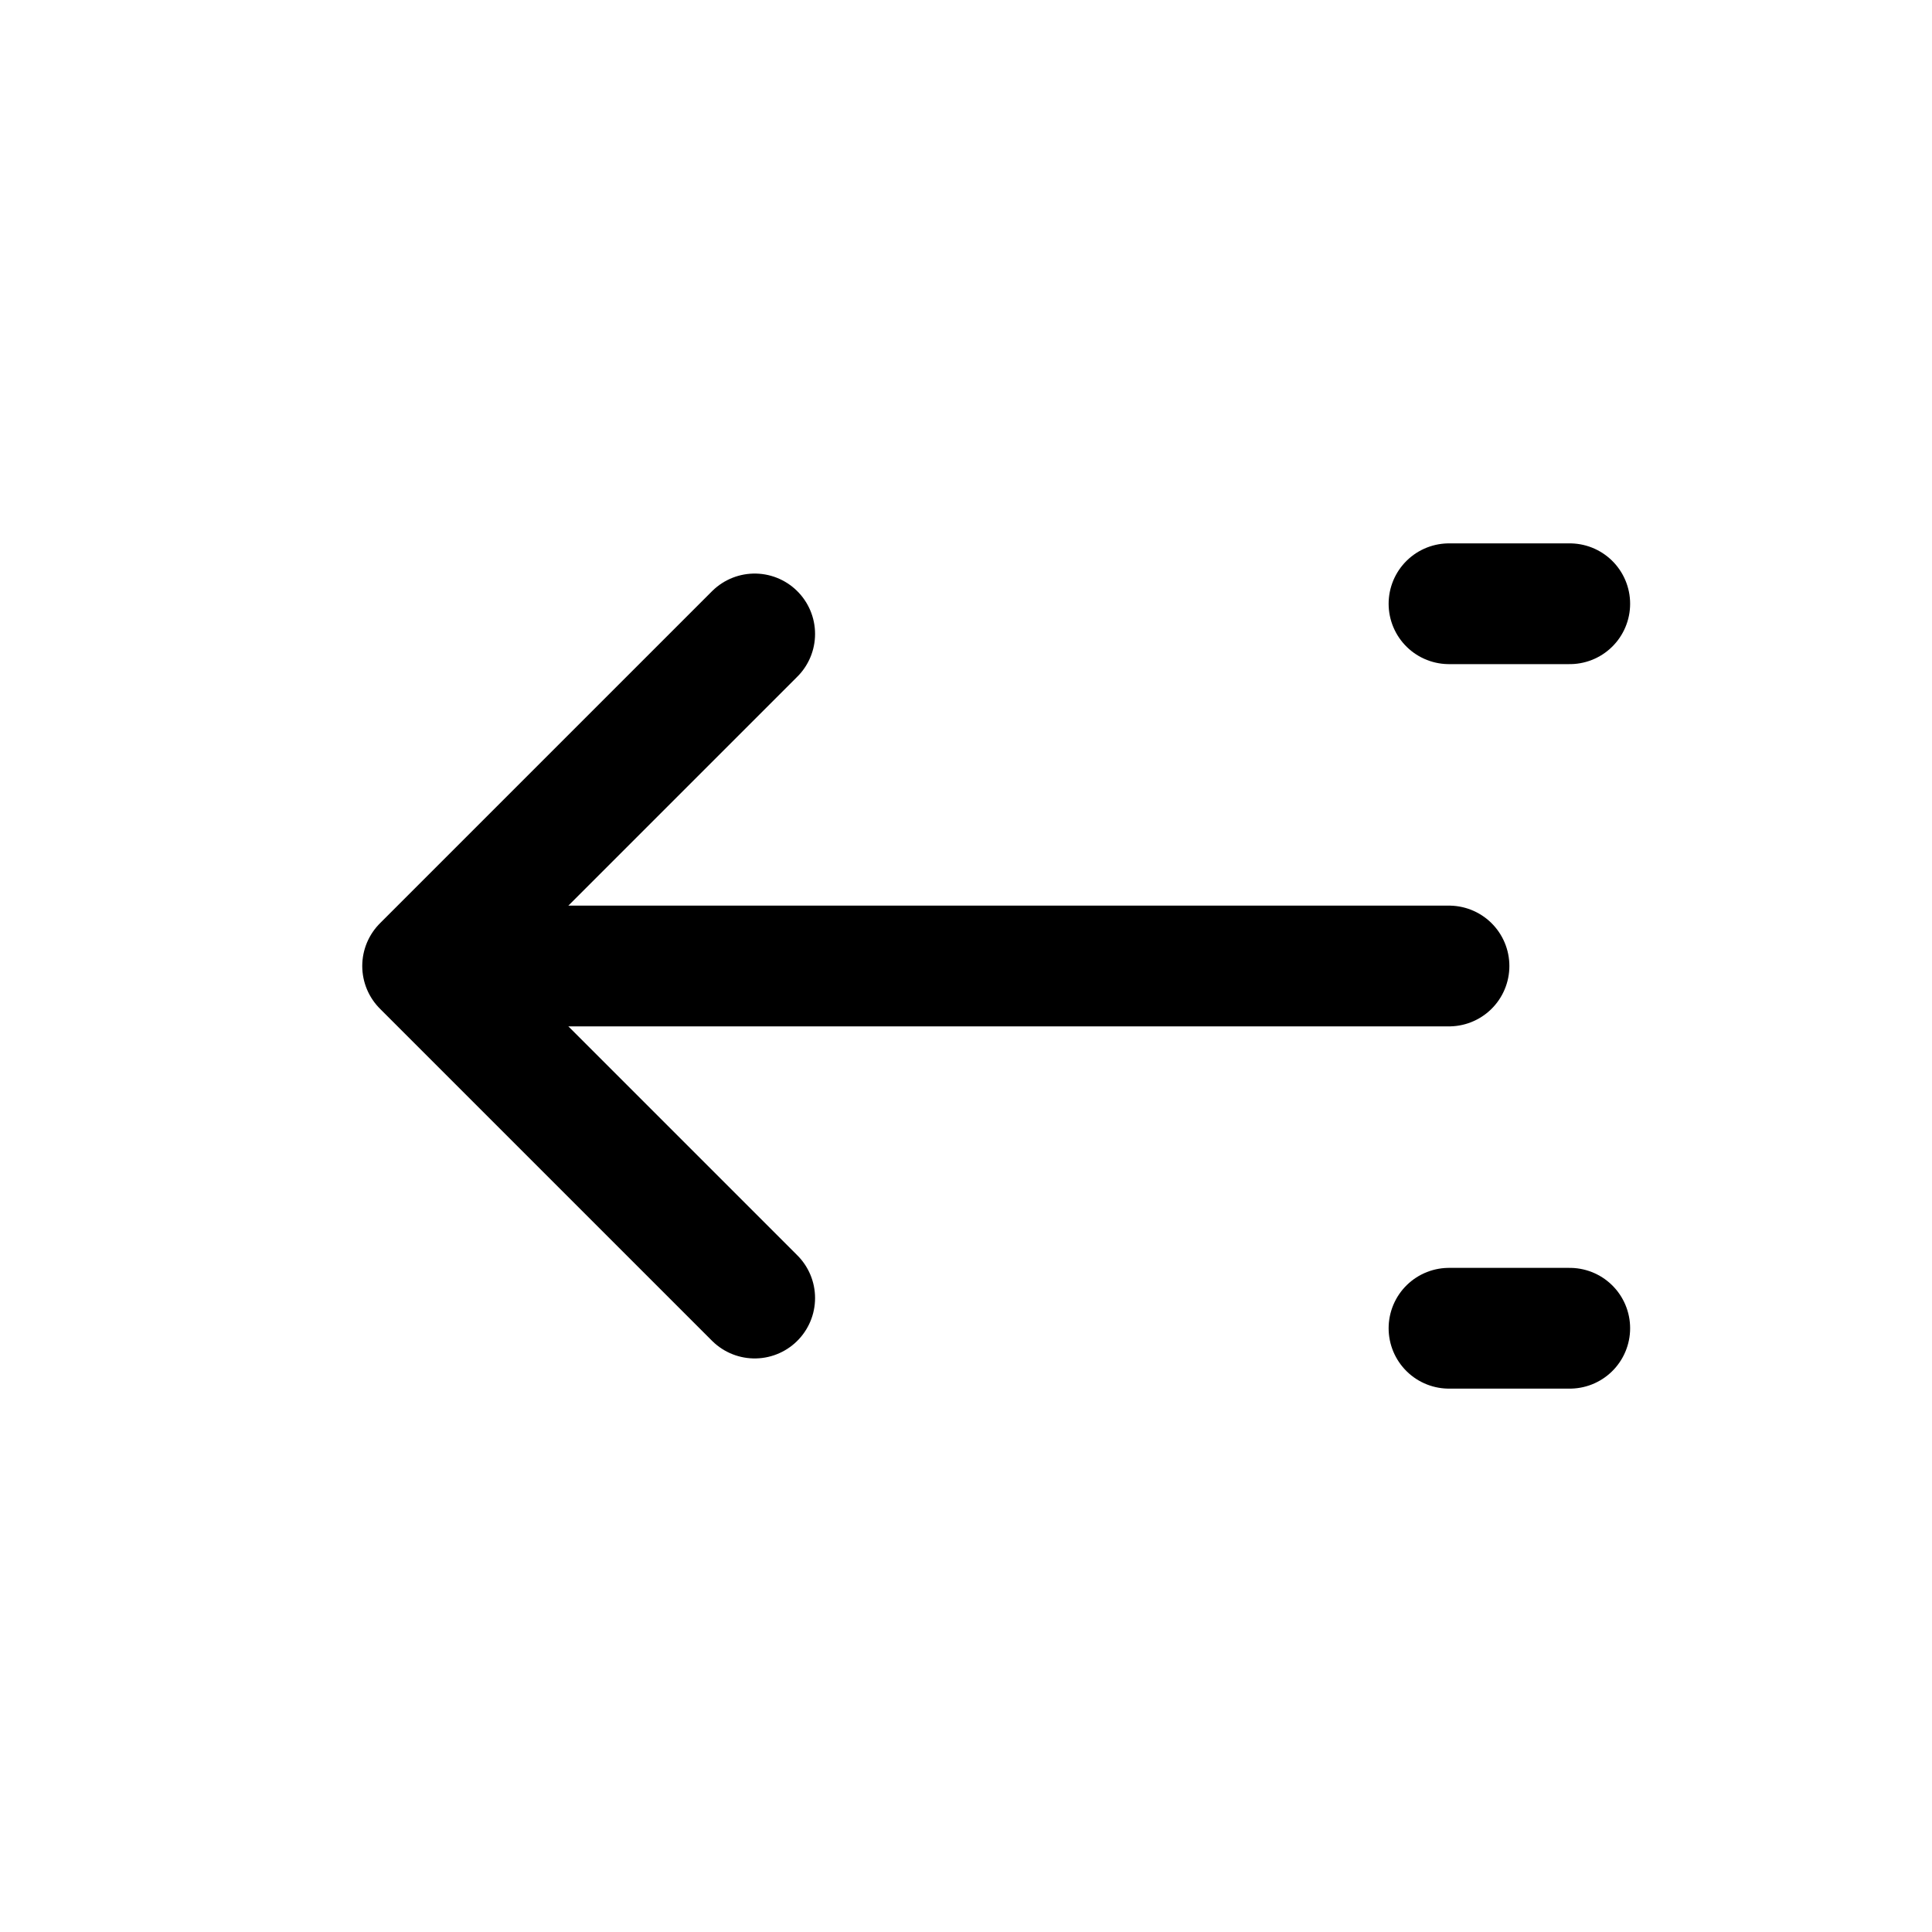
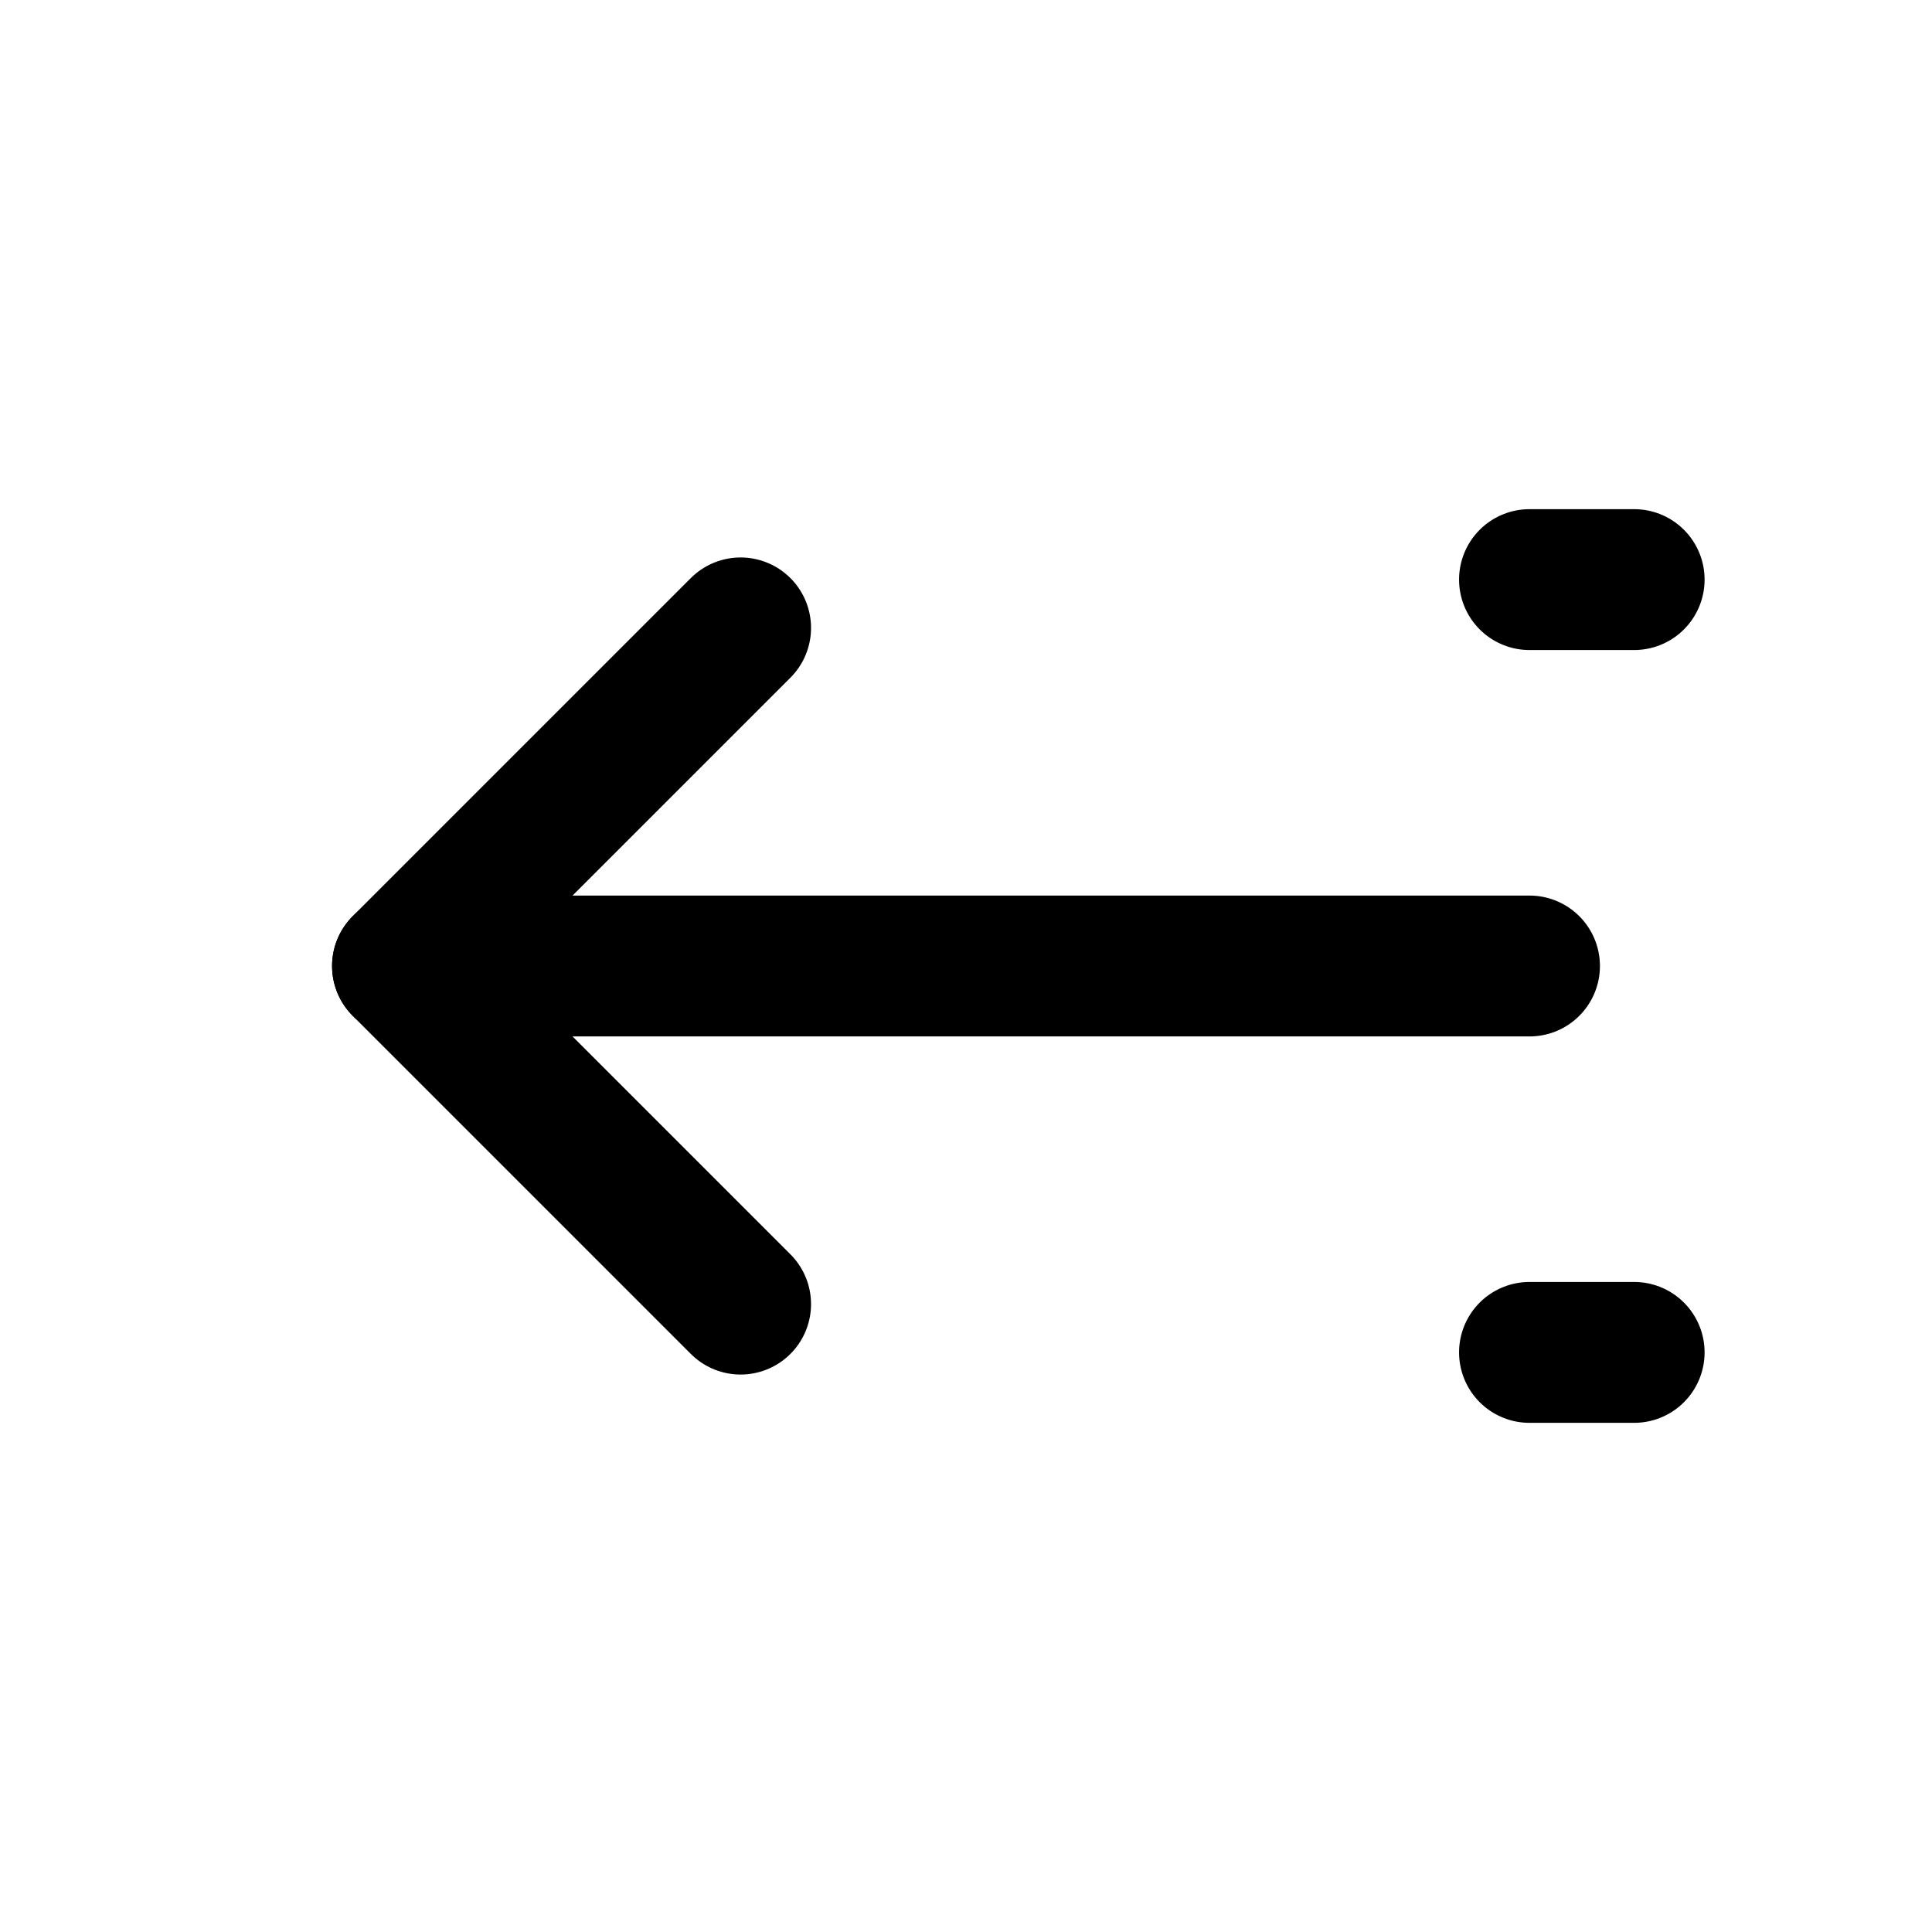
- <svg xmlns="http://www.w3.org/2000/svg" viewBox="0 0 64 64" fill="none" aria-hidden="true">
-   <g stroke="currentColor" stroke-width="4" stroke-linecap="round" stroke-linejoin="round">
-     <path d="M48 32H16" />
-     <path d="M25 21l-11 11 11 11" />
-     <path d="M48 20h4" />
-     <path d="M48 44h4" />
+ <svg xmlns="http://www.w3.org/2000/svg" viewBox="0 0 24 24" fill="none" aria-hidden="true">
+   <g stroke="currentColor" stroke-width="1.75" stroke-linecap="round" stroke-linejoin="round">
+     <path d="M19 12H5" />
+     <path d="M9.2 7.8 5 12l4.2 4.2" />
+     <path d="M19 7.2h1.3" />
+     <path d="M19 16.8h1.3" />
  </g>
</svg>
